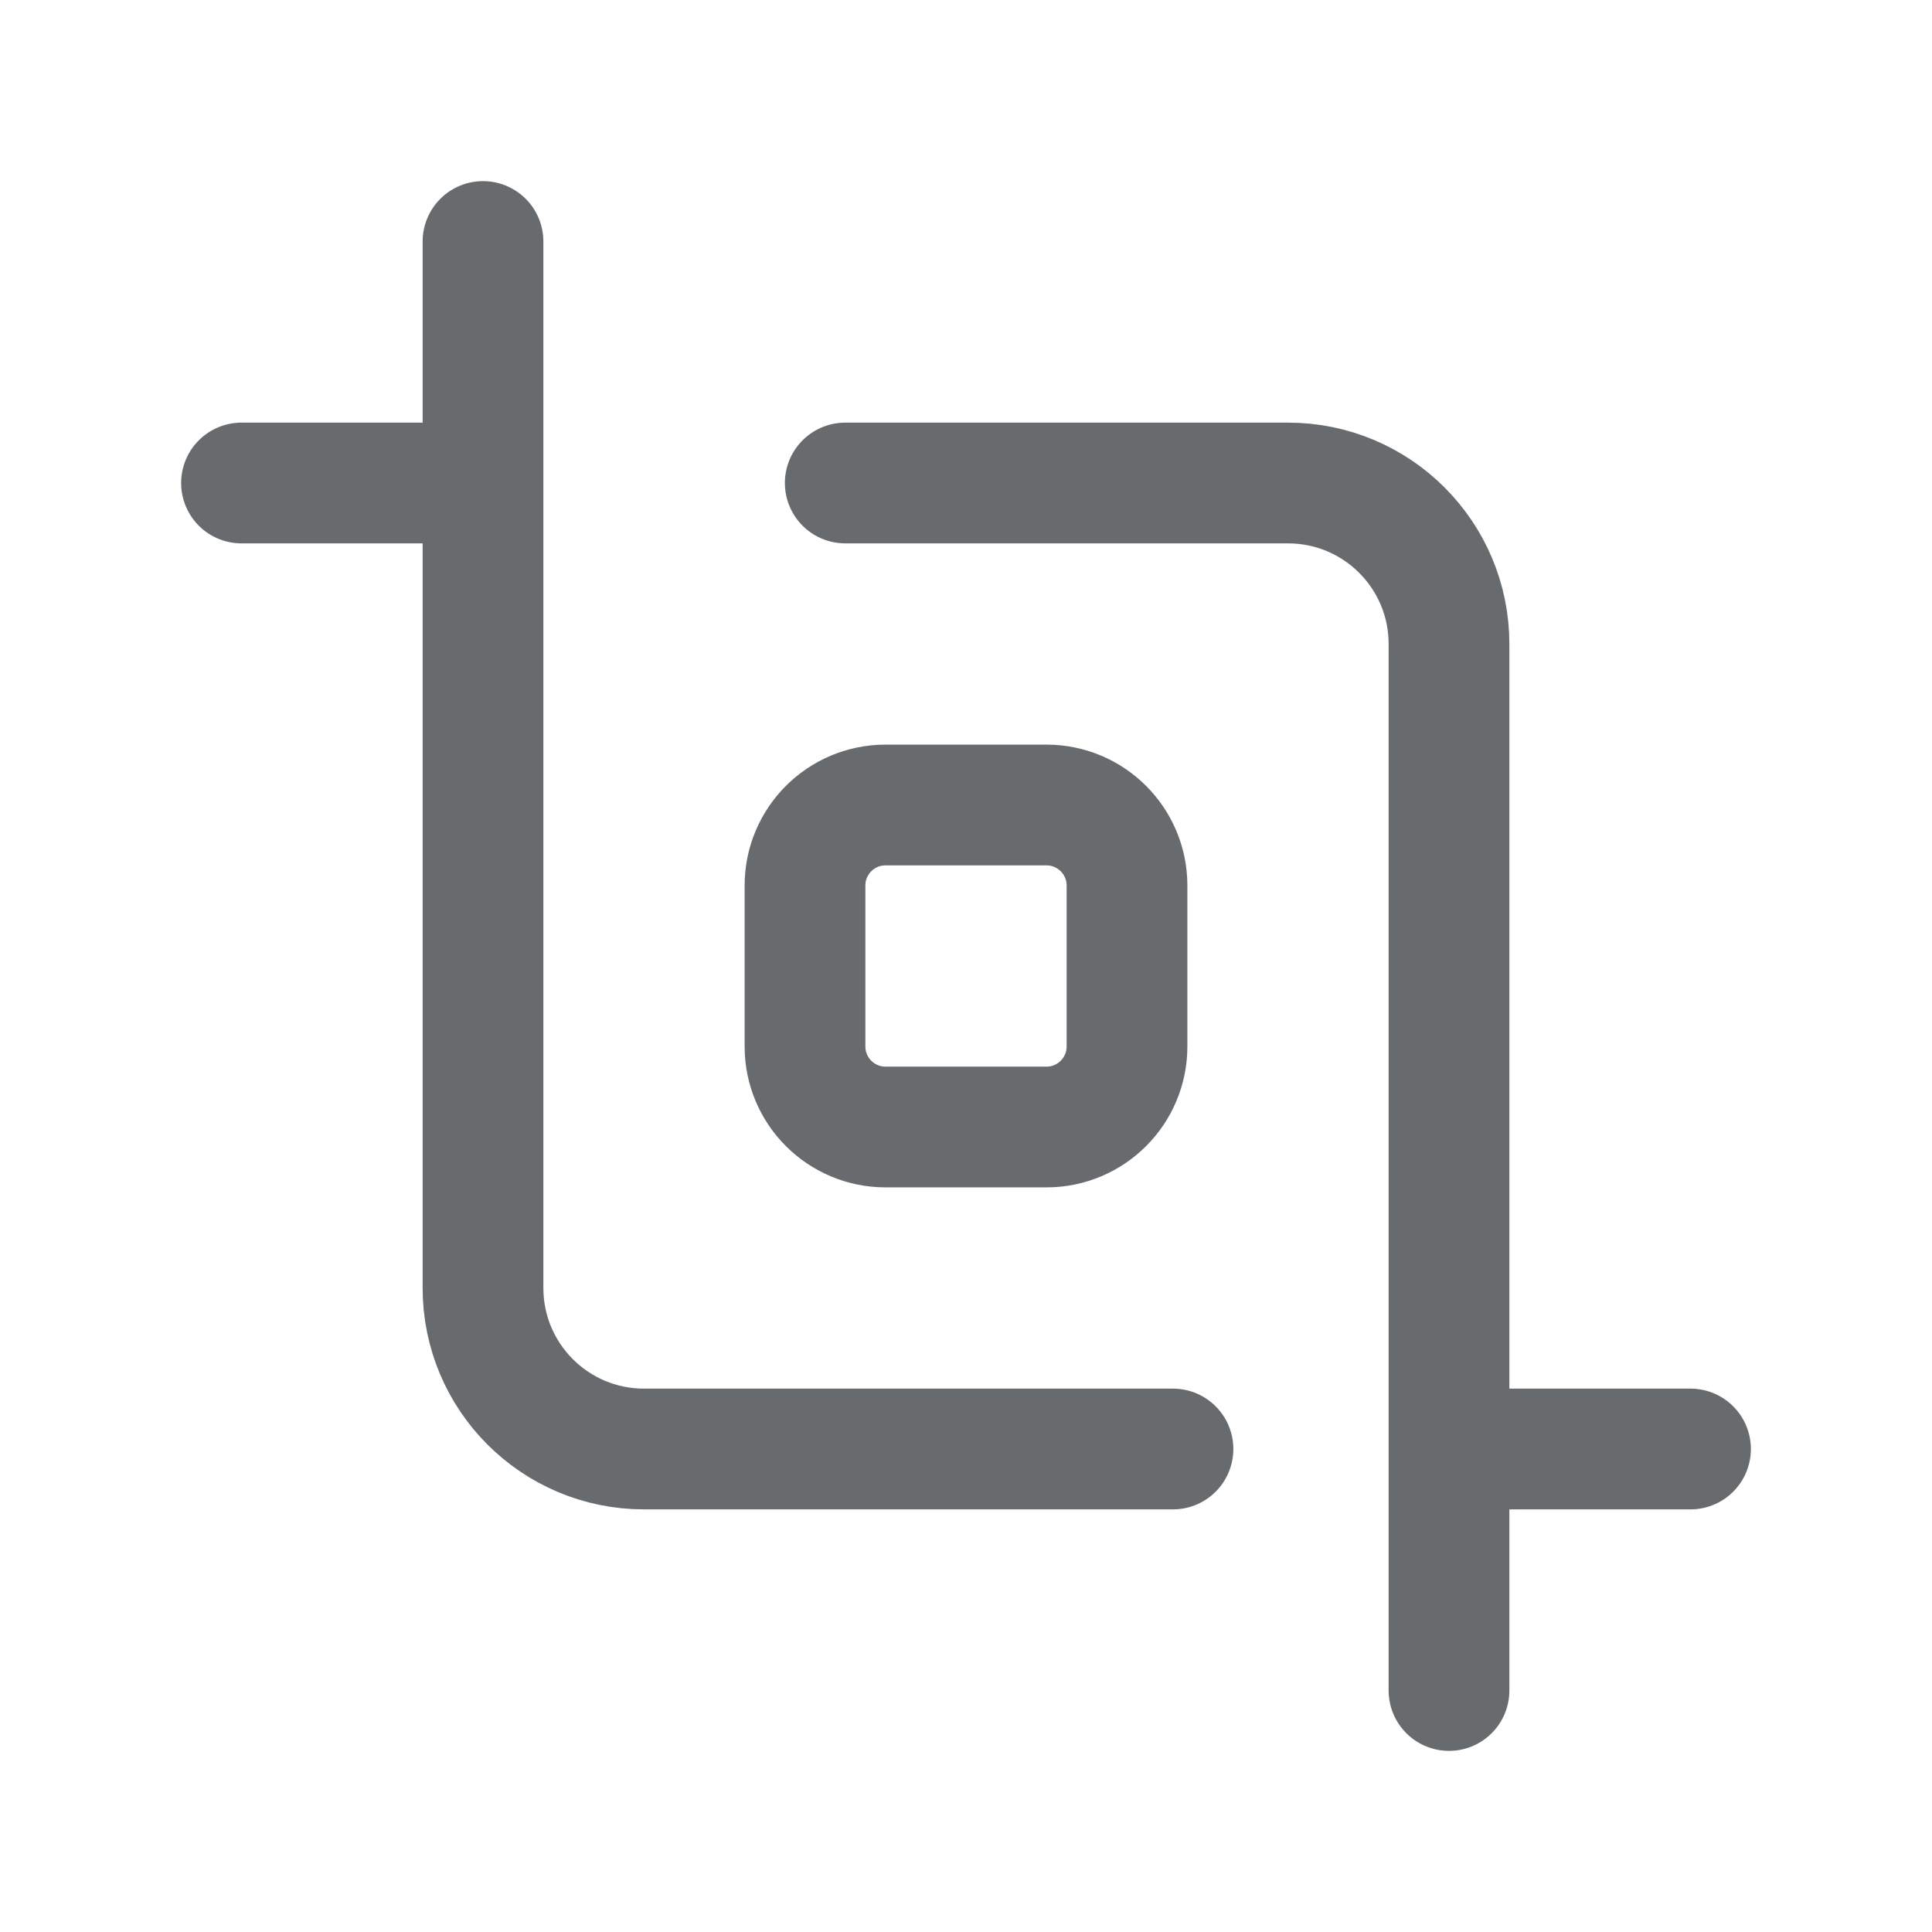
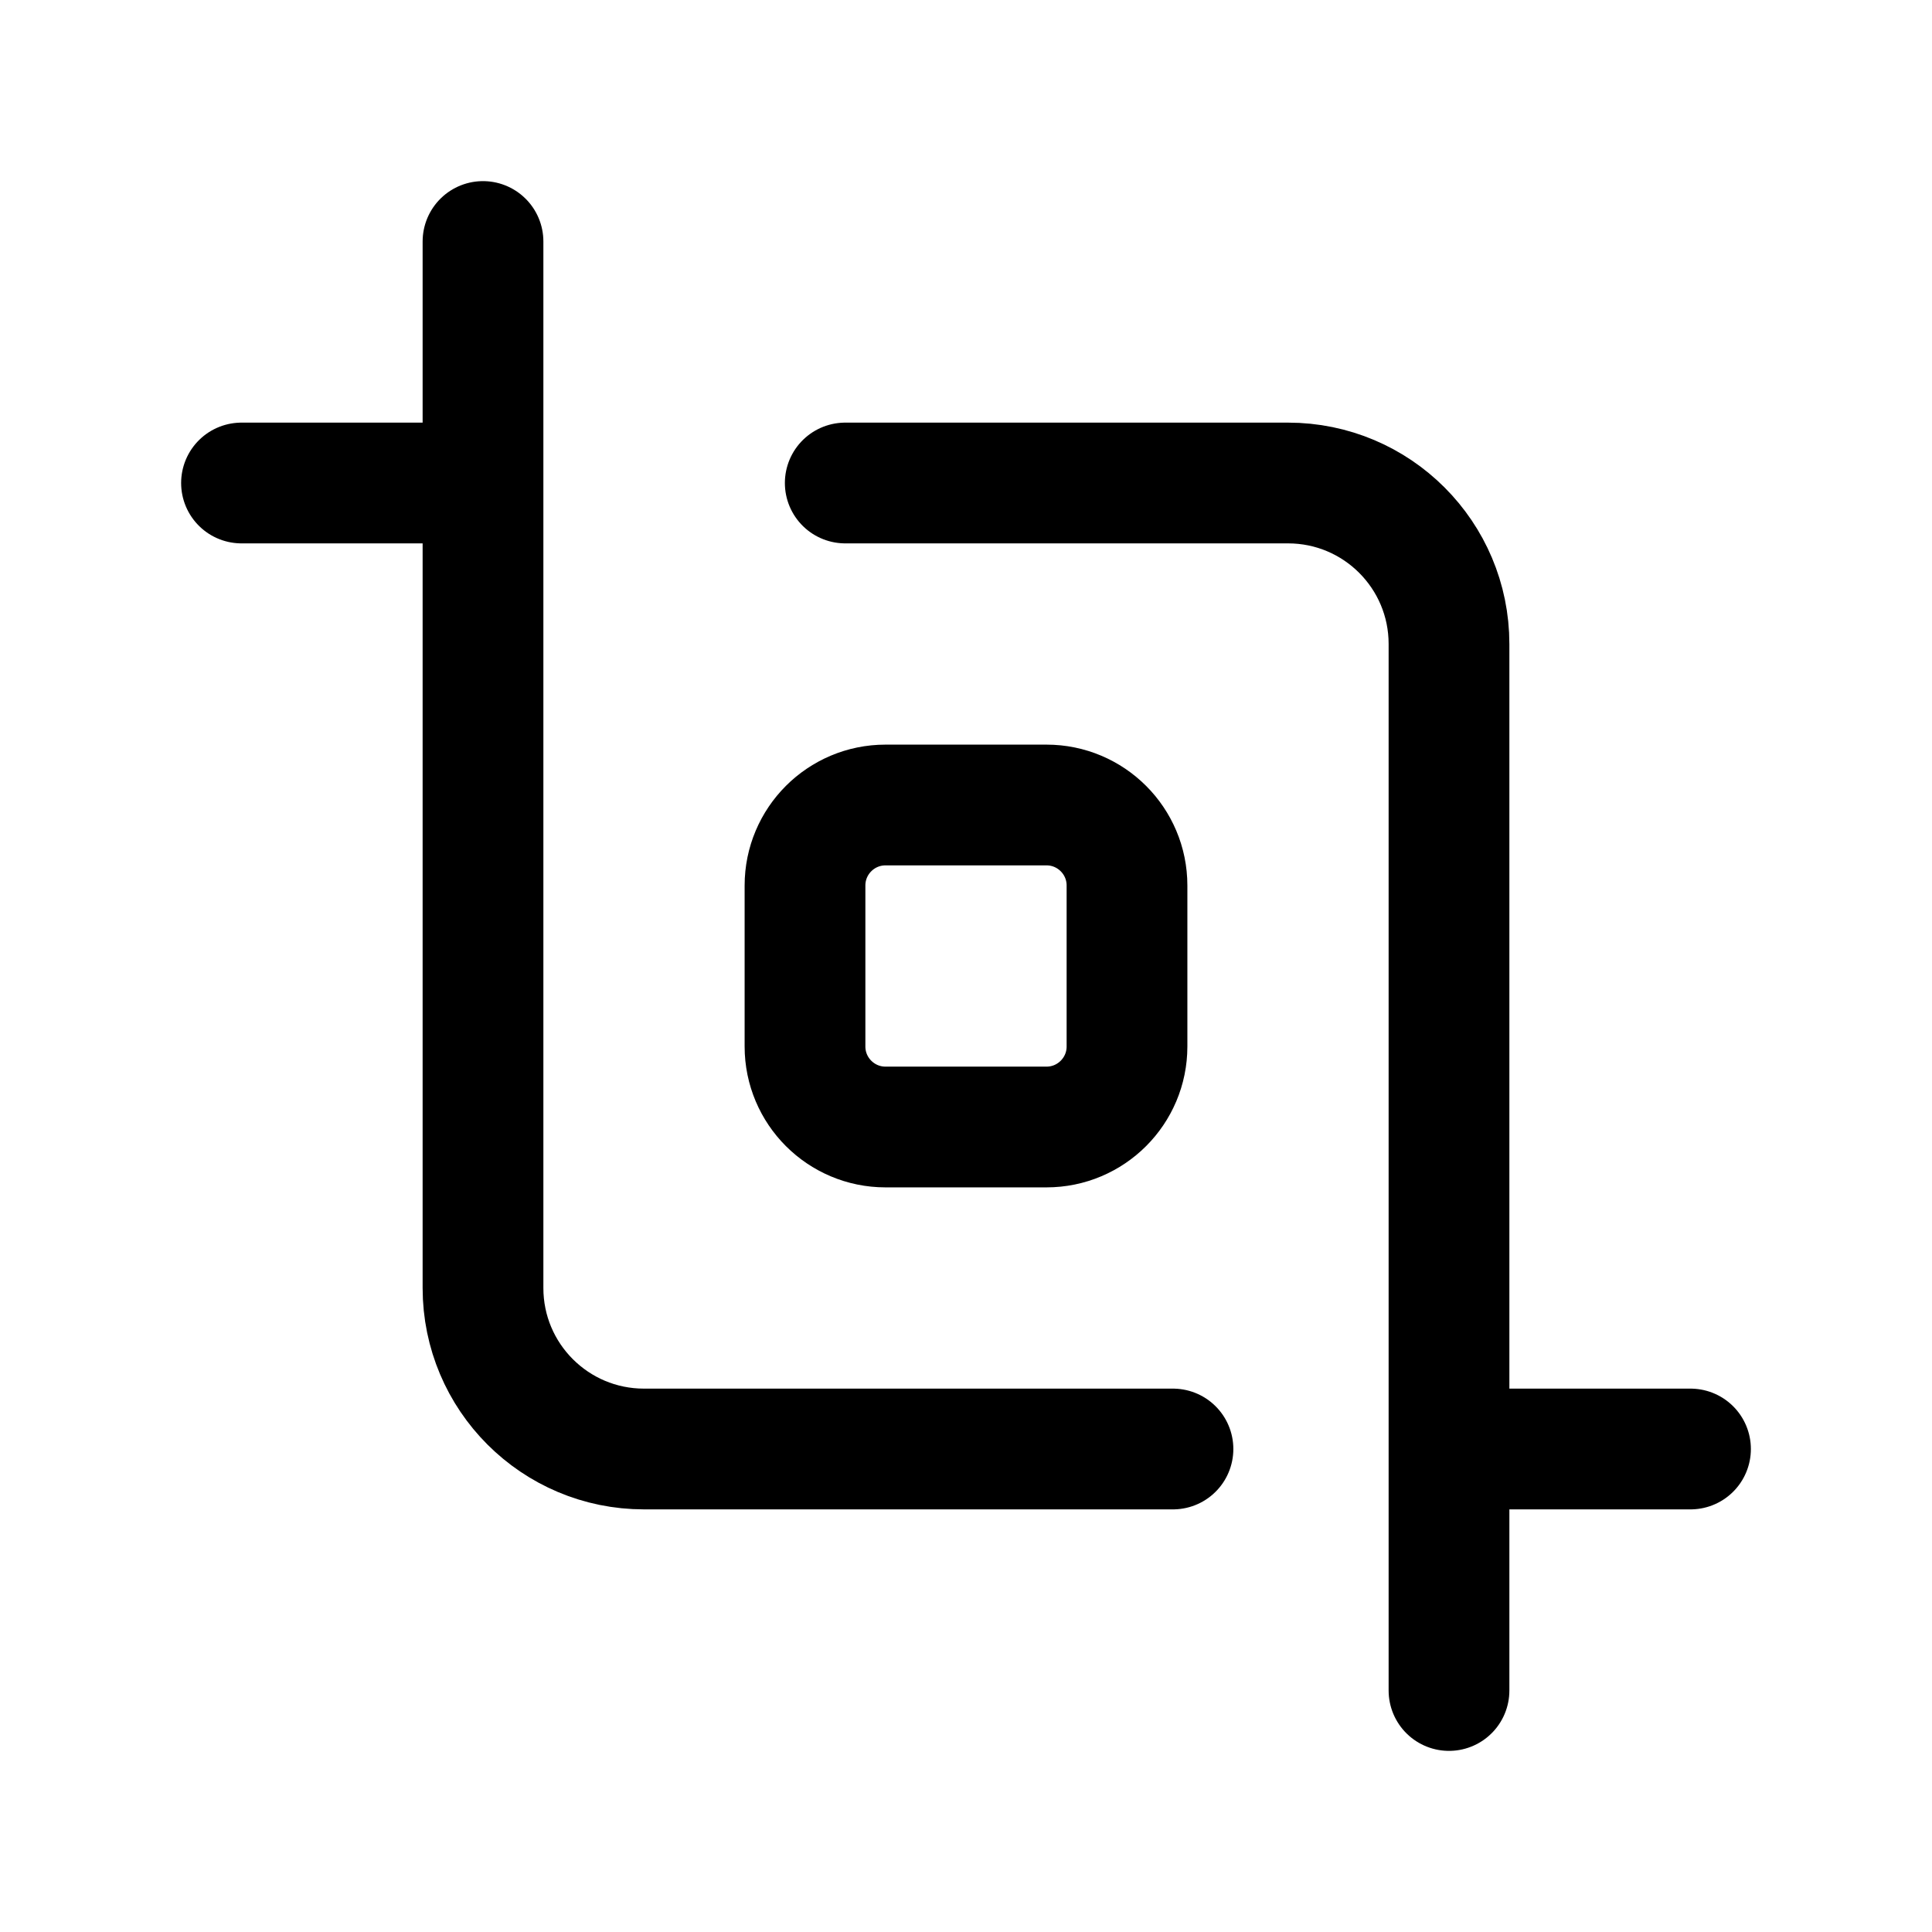
<svg xmlns="http://www.w3.org/2000/svg" width="24" height="24" viewBox="0 0 24 24" fill="none">
-   <path d="M6 3V16C6 17.105 6.895 18 8 18H14.571M21 18H18M18 21V8C18 6.895 17.105 6 16 6H10.5M3 6H6M11 14H13C13.552 14 14 13.552 14 13V11C14 10.448 13.552 10 13 10H11C10.448 10 10 10.448 10 11V13C10 13.552 10.448 14 11 14Z" stroke="#686B6E" stroke-width="1.5" stroke-linecap="round" stroke-linejoin="round" />
+   <path d="M6 3V16C6 17.105 6.895 18 8 18H14.571M21 18H18M18 21V8C18 6.895 17.105 6 16 6H10.5M3 6H6M11 14H13C13.552 14 14 13.552 14 13V11C14 10.448 13.552 10 13 10H11C10.448 10 10 10.448 10 11V13C10 13.552 10.448 14 11 14Z" stroke="currentColor" stroke-width="1.5" stroke-linecap="round" stroke-linejoin="round" />
</svg>
